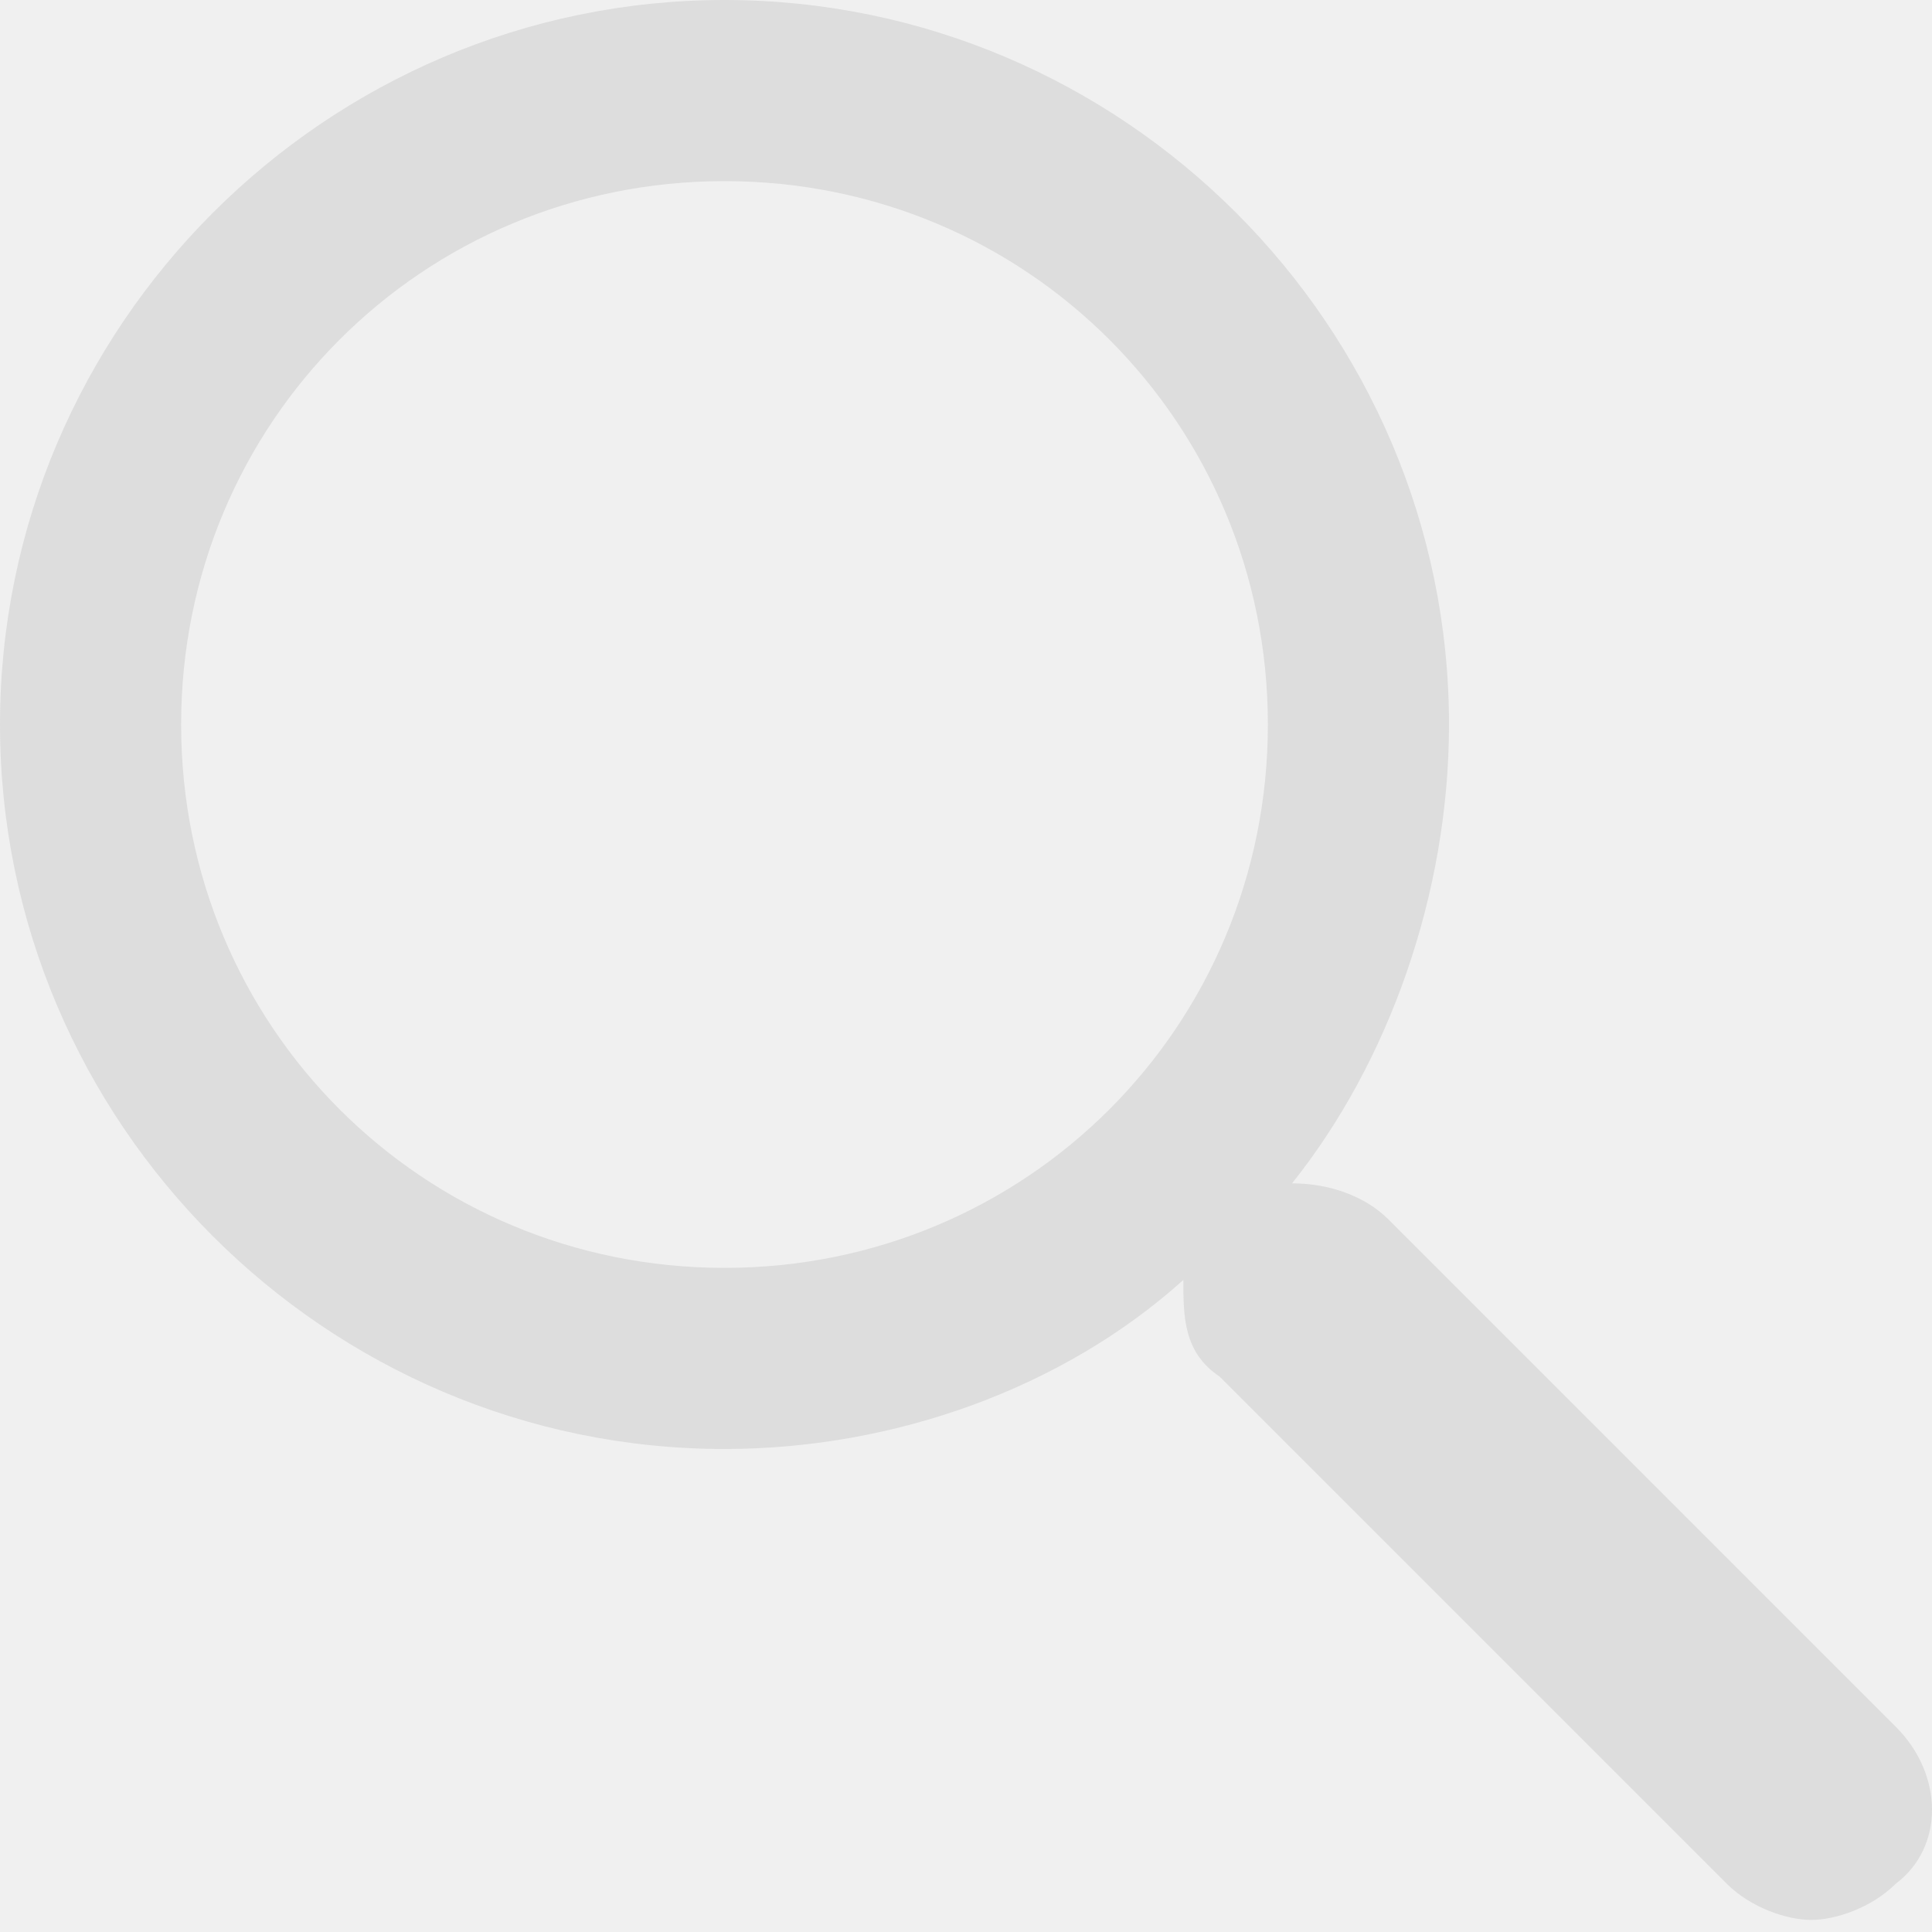
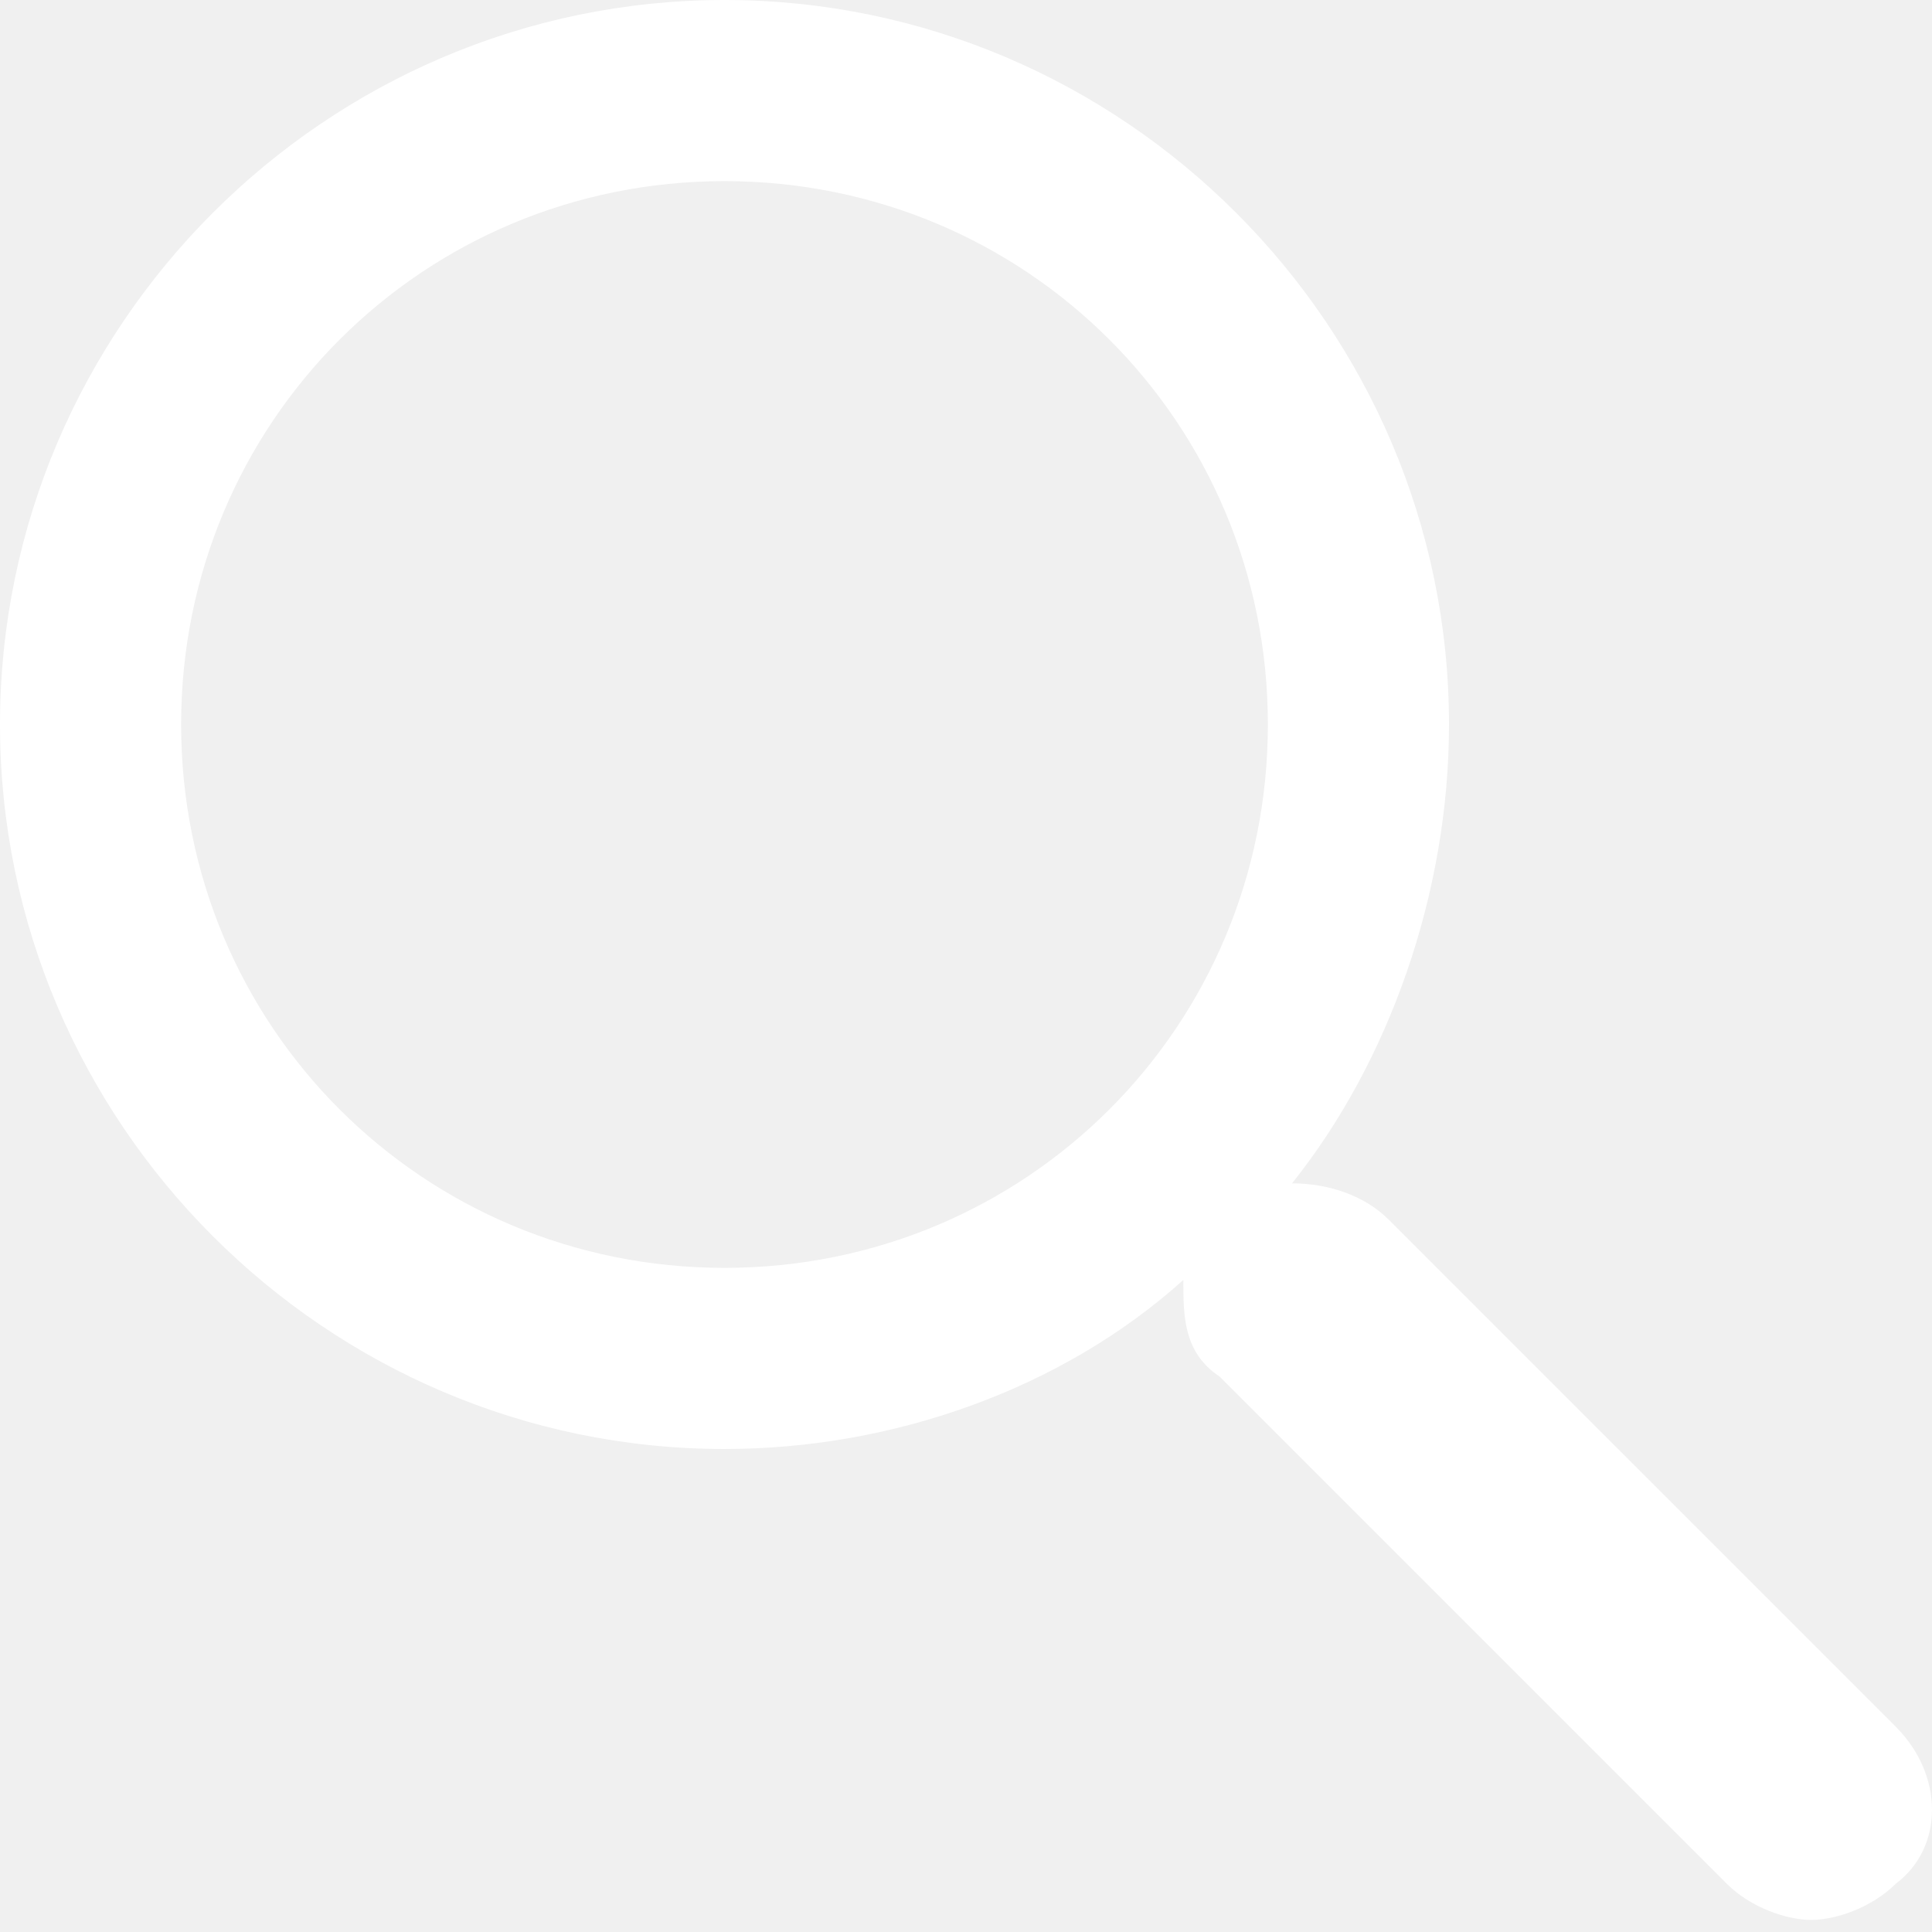
<svg xmlns="http://www.w3.org/2000/svg" version="1.1" width="16" height="16" viewBox="0 0 16 16">
-   <path fill="#dddddd" d="M15.7 14.3l-4.2-4.2c-0.2-0.2-0.5-0.3-0.8-0.3 0.8-1 1.3-2.4 1.3-3.8 0-3.3-2.7-6-6-6s-6 2.7-6 6 2.7 6 6 6c1.4 0 2.8-0.5 3.8-1.4 0 0.3 0 0.6 0.3 0.8l4.2 4.2c0.2 0.2 0.5 0.3 0.7 0.3s0.5-0.1 0.7-0.3c0.4-0.3 0.4-0.9 0-1.3zM6 10.5c-2.5 0-4.5-2-4.5-4.5s2-4.5 4.5-4.5 4.5 2 4.5 4.5-2 4.5-4.5 4.5z" />
+   <path fill="#FFFFFF" d="M15.7 14.3l-4.2-4.2c-0.2-0.2-0.5-0.3-0.8-0.3 0.8-1 1.3-2.4 1.3-3.8 0-3.3-2.7-6-6-6s-6 2.7-6 6 2.7 6 6 6c1.4 0 2.8-0.5 3.8-1.4 0 0.3 0 0.6 0.3 0.8l4.2 4.2c0.2 0.2 0.5 0.3 0.7 0.3s0.5-0.1 0.7-0.3c0.4-0.3 0.4-0.9 0-1.3zM6 10.5c-2.5 0-4.5-2-4.5-4.5s2-4.5 4.5-4.5 4.5 2 4.5 4.5-2 4.5-4.5 4.5z" />
</svg>
